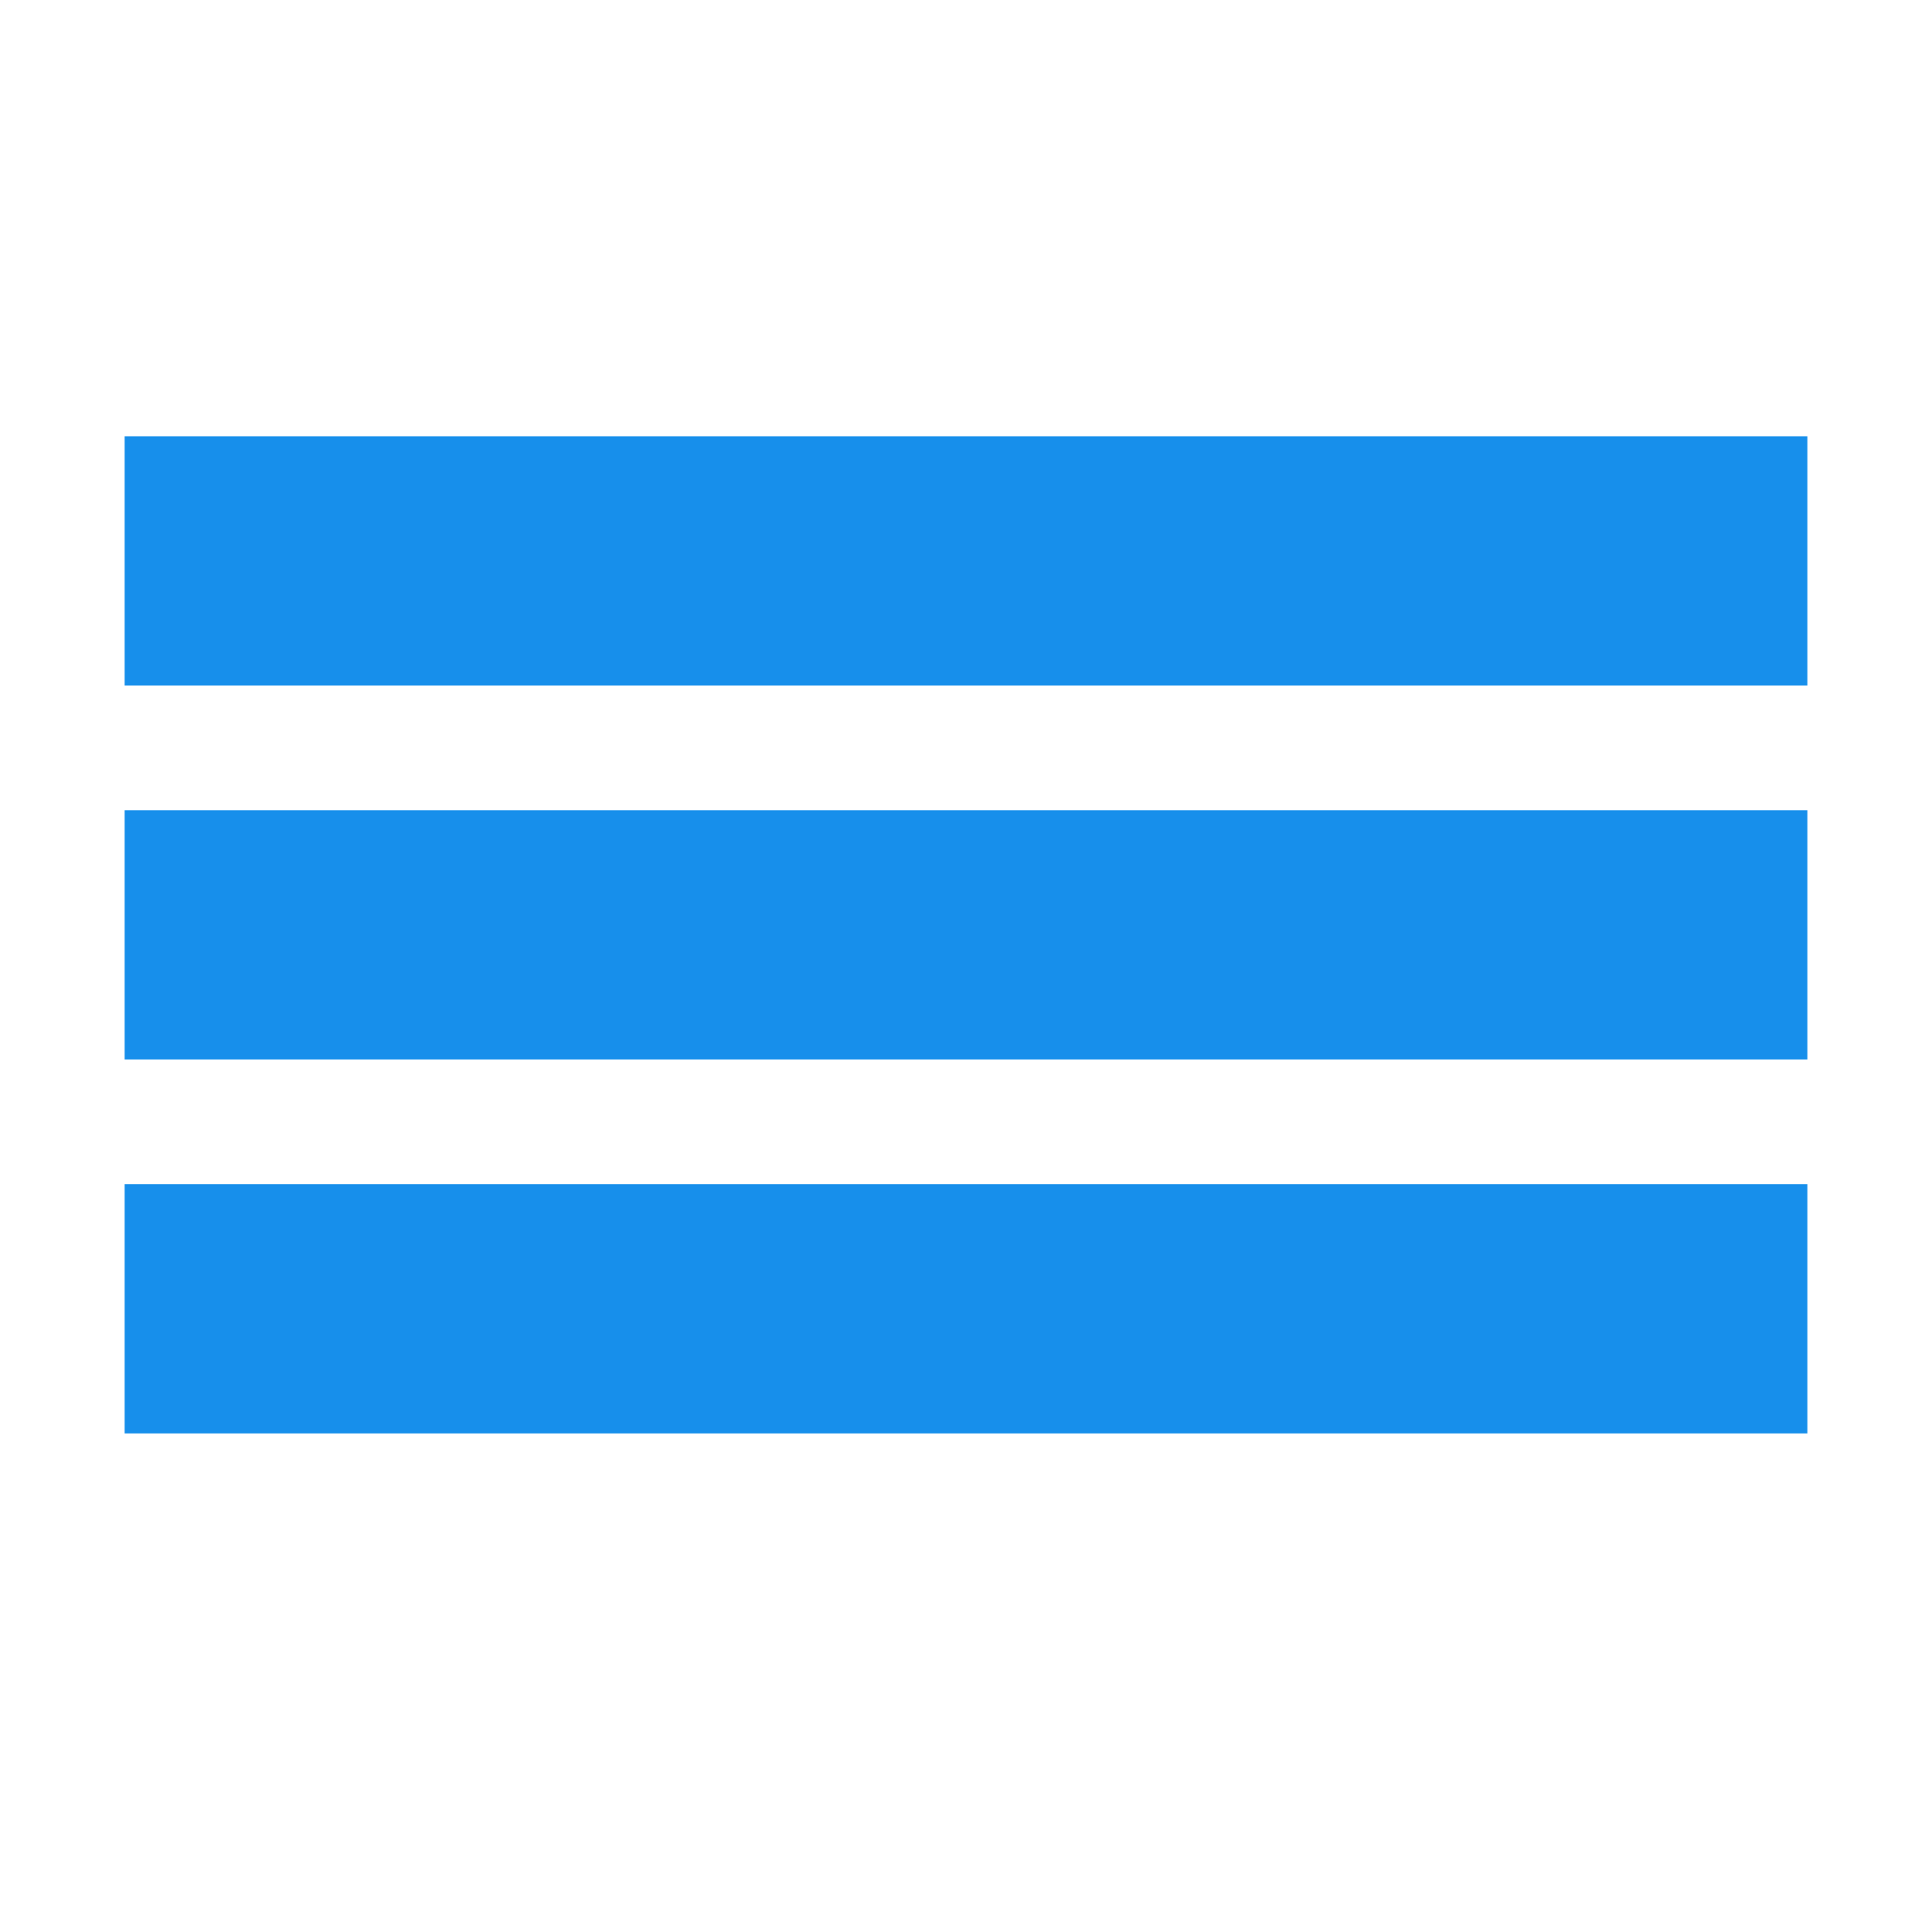
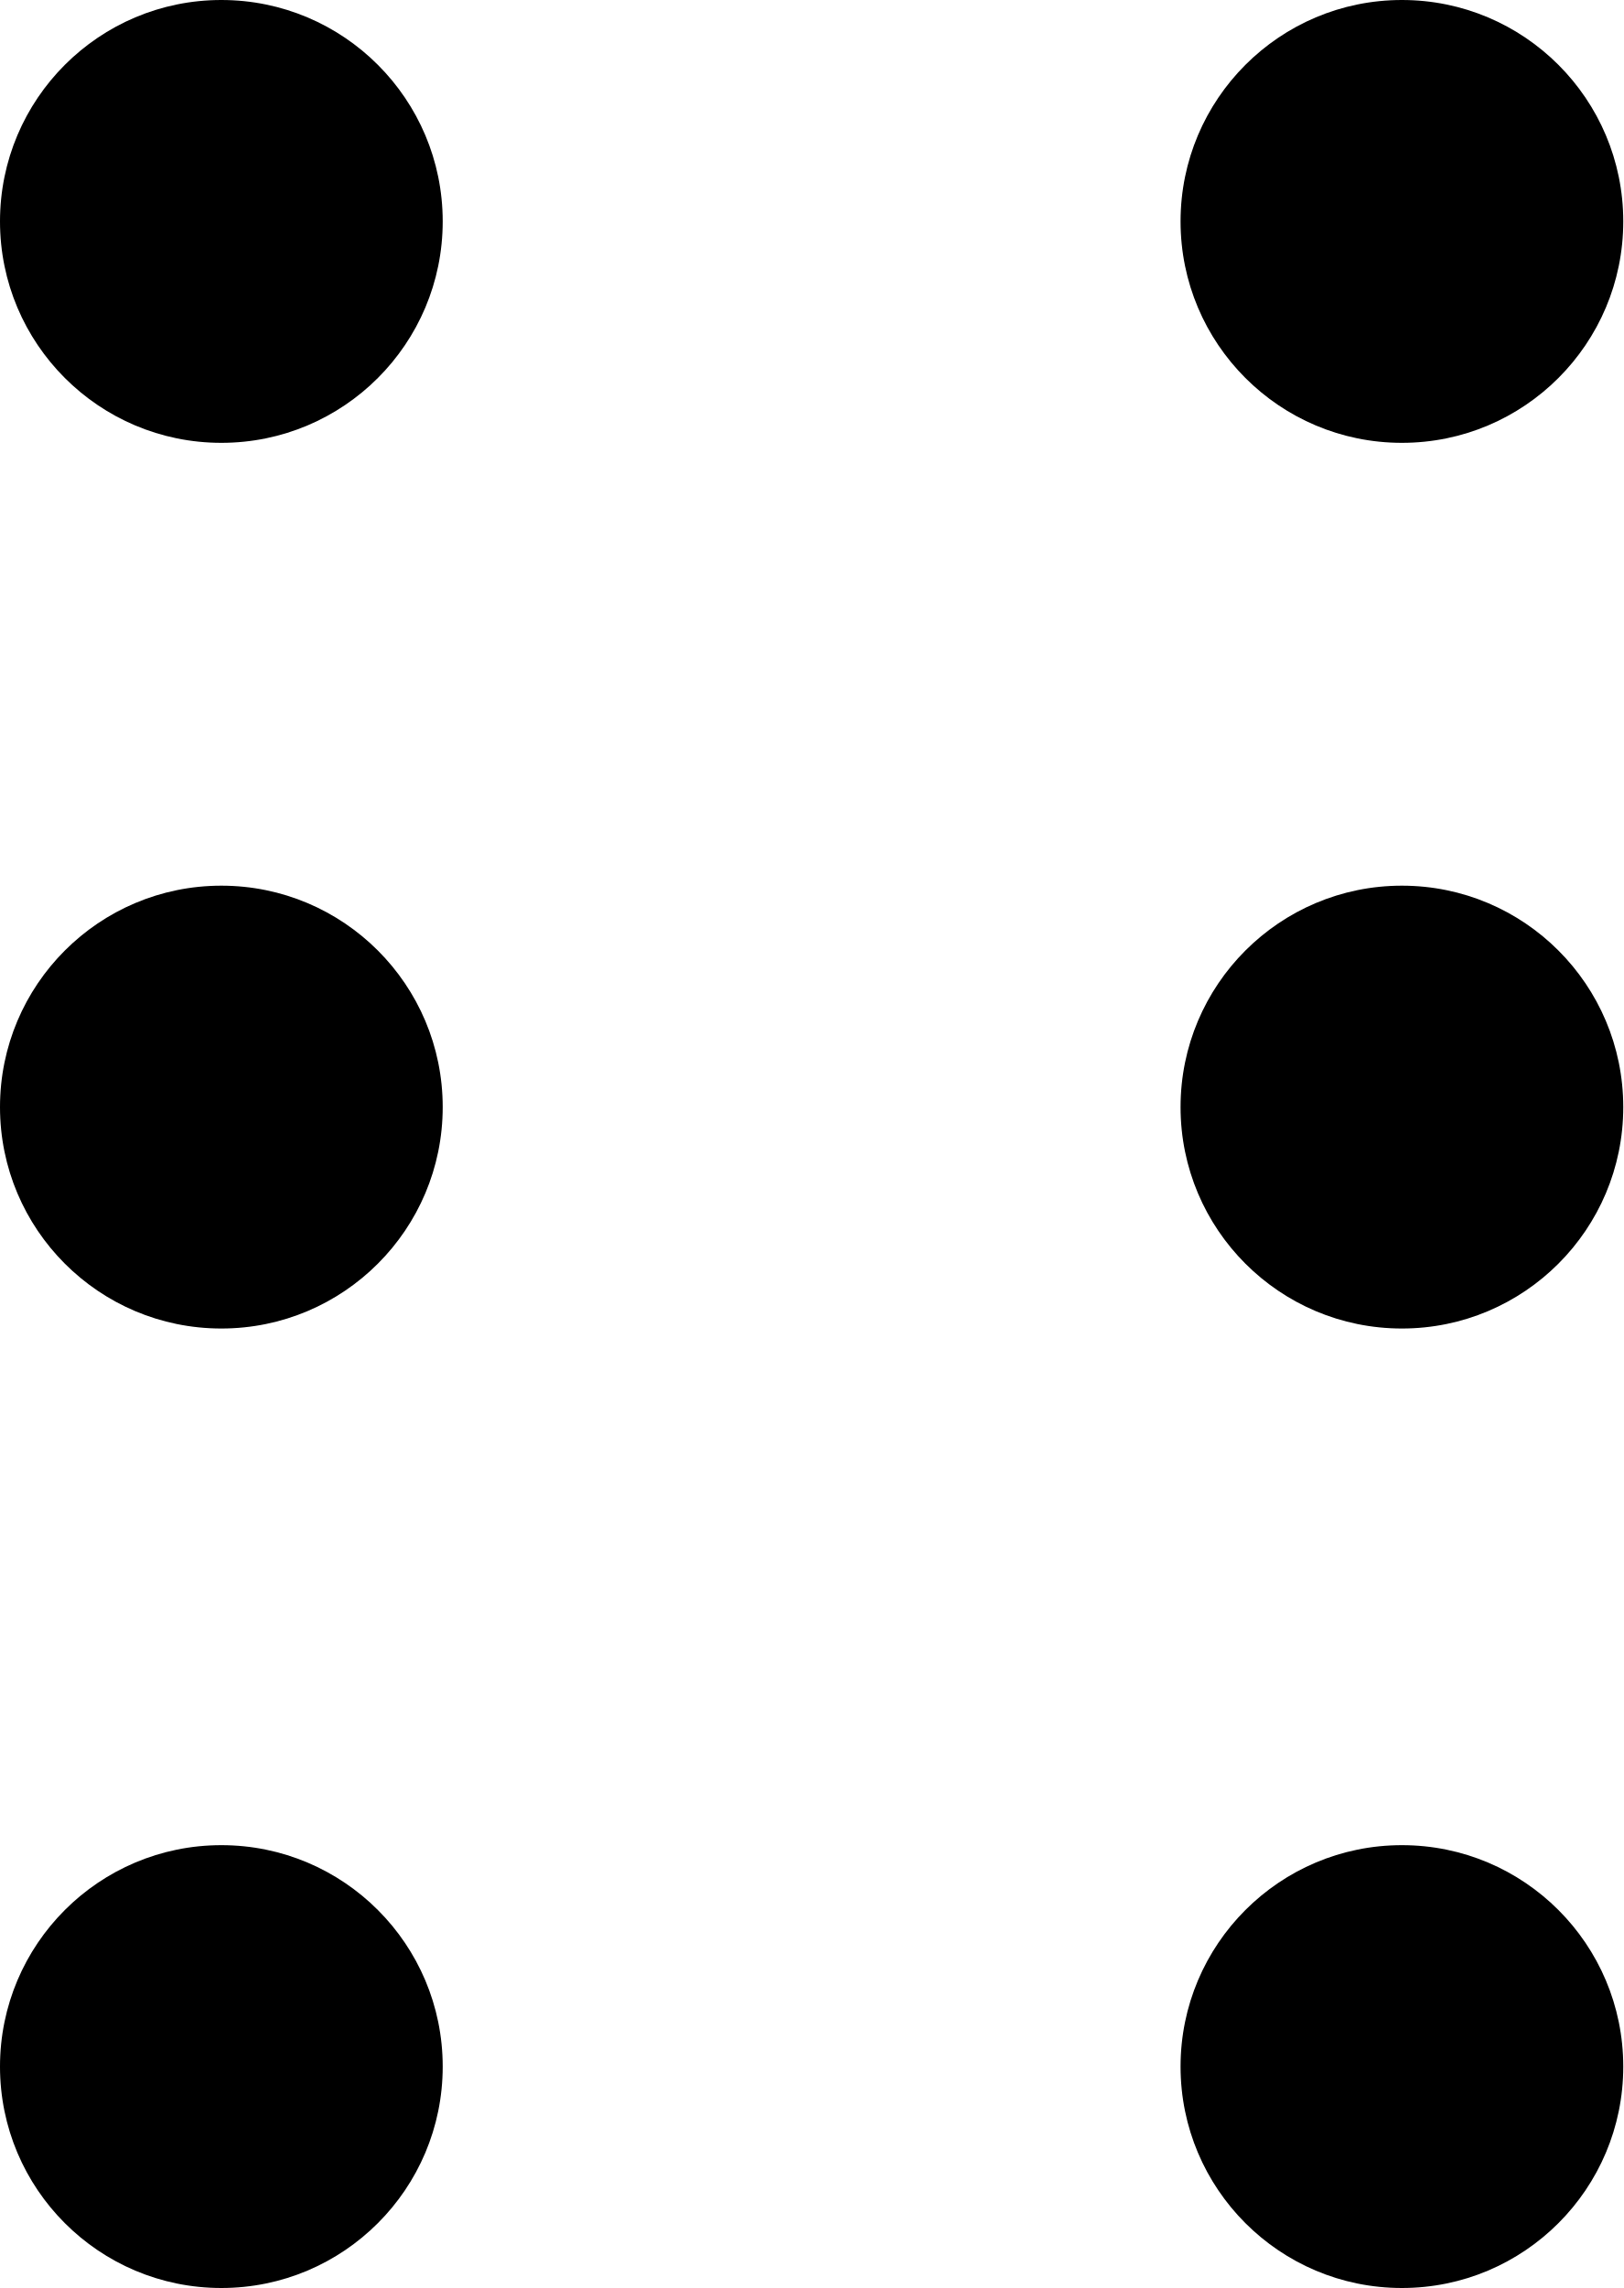
- <svg xmlns="http://www.w3.org/2000/svg" version="1.1" id="Layer_1" x="0px" y="0px" viewBox="0 0 31 31" enable-background="new 0 0 31 31" xml:space="preserve">
-   <rect x="2" y="7" fill="#178FEB" width="27" height="4" />
-   <rect x="2" y="13" fill="#178FEB" width="27" height="4" />
-   <rect x="2" y="19" fill="#178FEB" width="27" height="4" />
+ <svg xmlns="http://www.w3.org/2000/svg" version="1.1" id="Layer_1" x="0px" y="0px" viewBox="0 0 22 31" style="enable-background:new 0 0 22 31;" xml:space="preserve">
+   <g id="Page-1">
+     <g id="IKONIT" transform="translate(-713, -471)">
+       <g id="raahaa" transform="translate(713, 471)">
+         <circle id="Oval" cx="3" cy="3" r="3" />
+         <circle id="Oval_1_" cx="19" cy="3" r="3" />
+         <circle id="Oval_2_" cx="3" cy="15" r="3" />
+         <circle id="Oval_3_" cx="19" cy="15" r="3" />
+         <circle id="Oval_4_" cx="3" cy="28" r="3" />
+         <circle id="Oval_5_" cx="19" cy="28" r="3" />
+       </g>
+     </g>
+   </g>
</svg>
